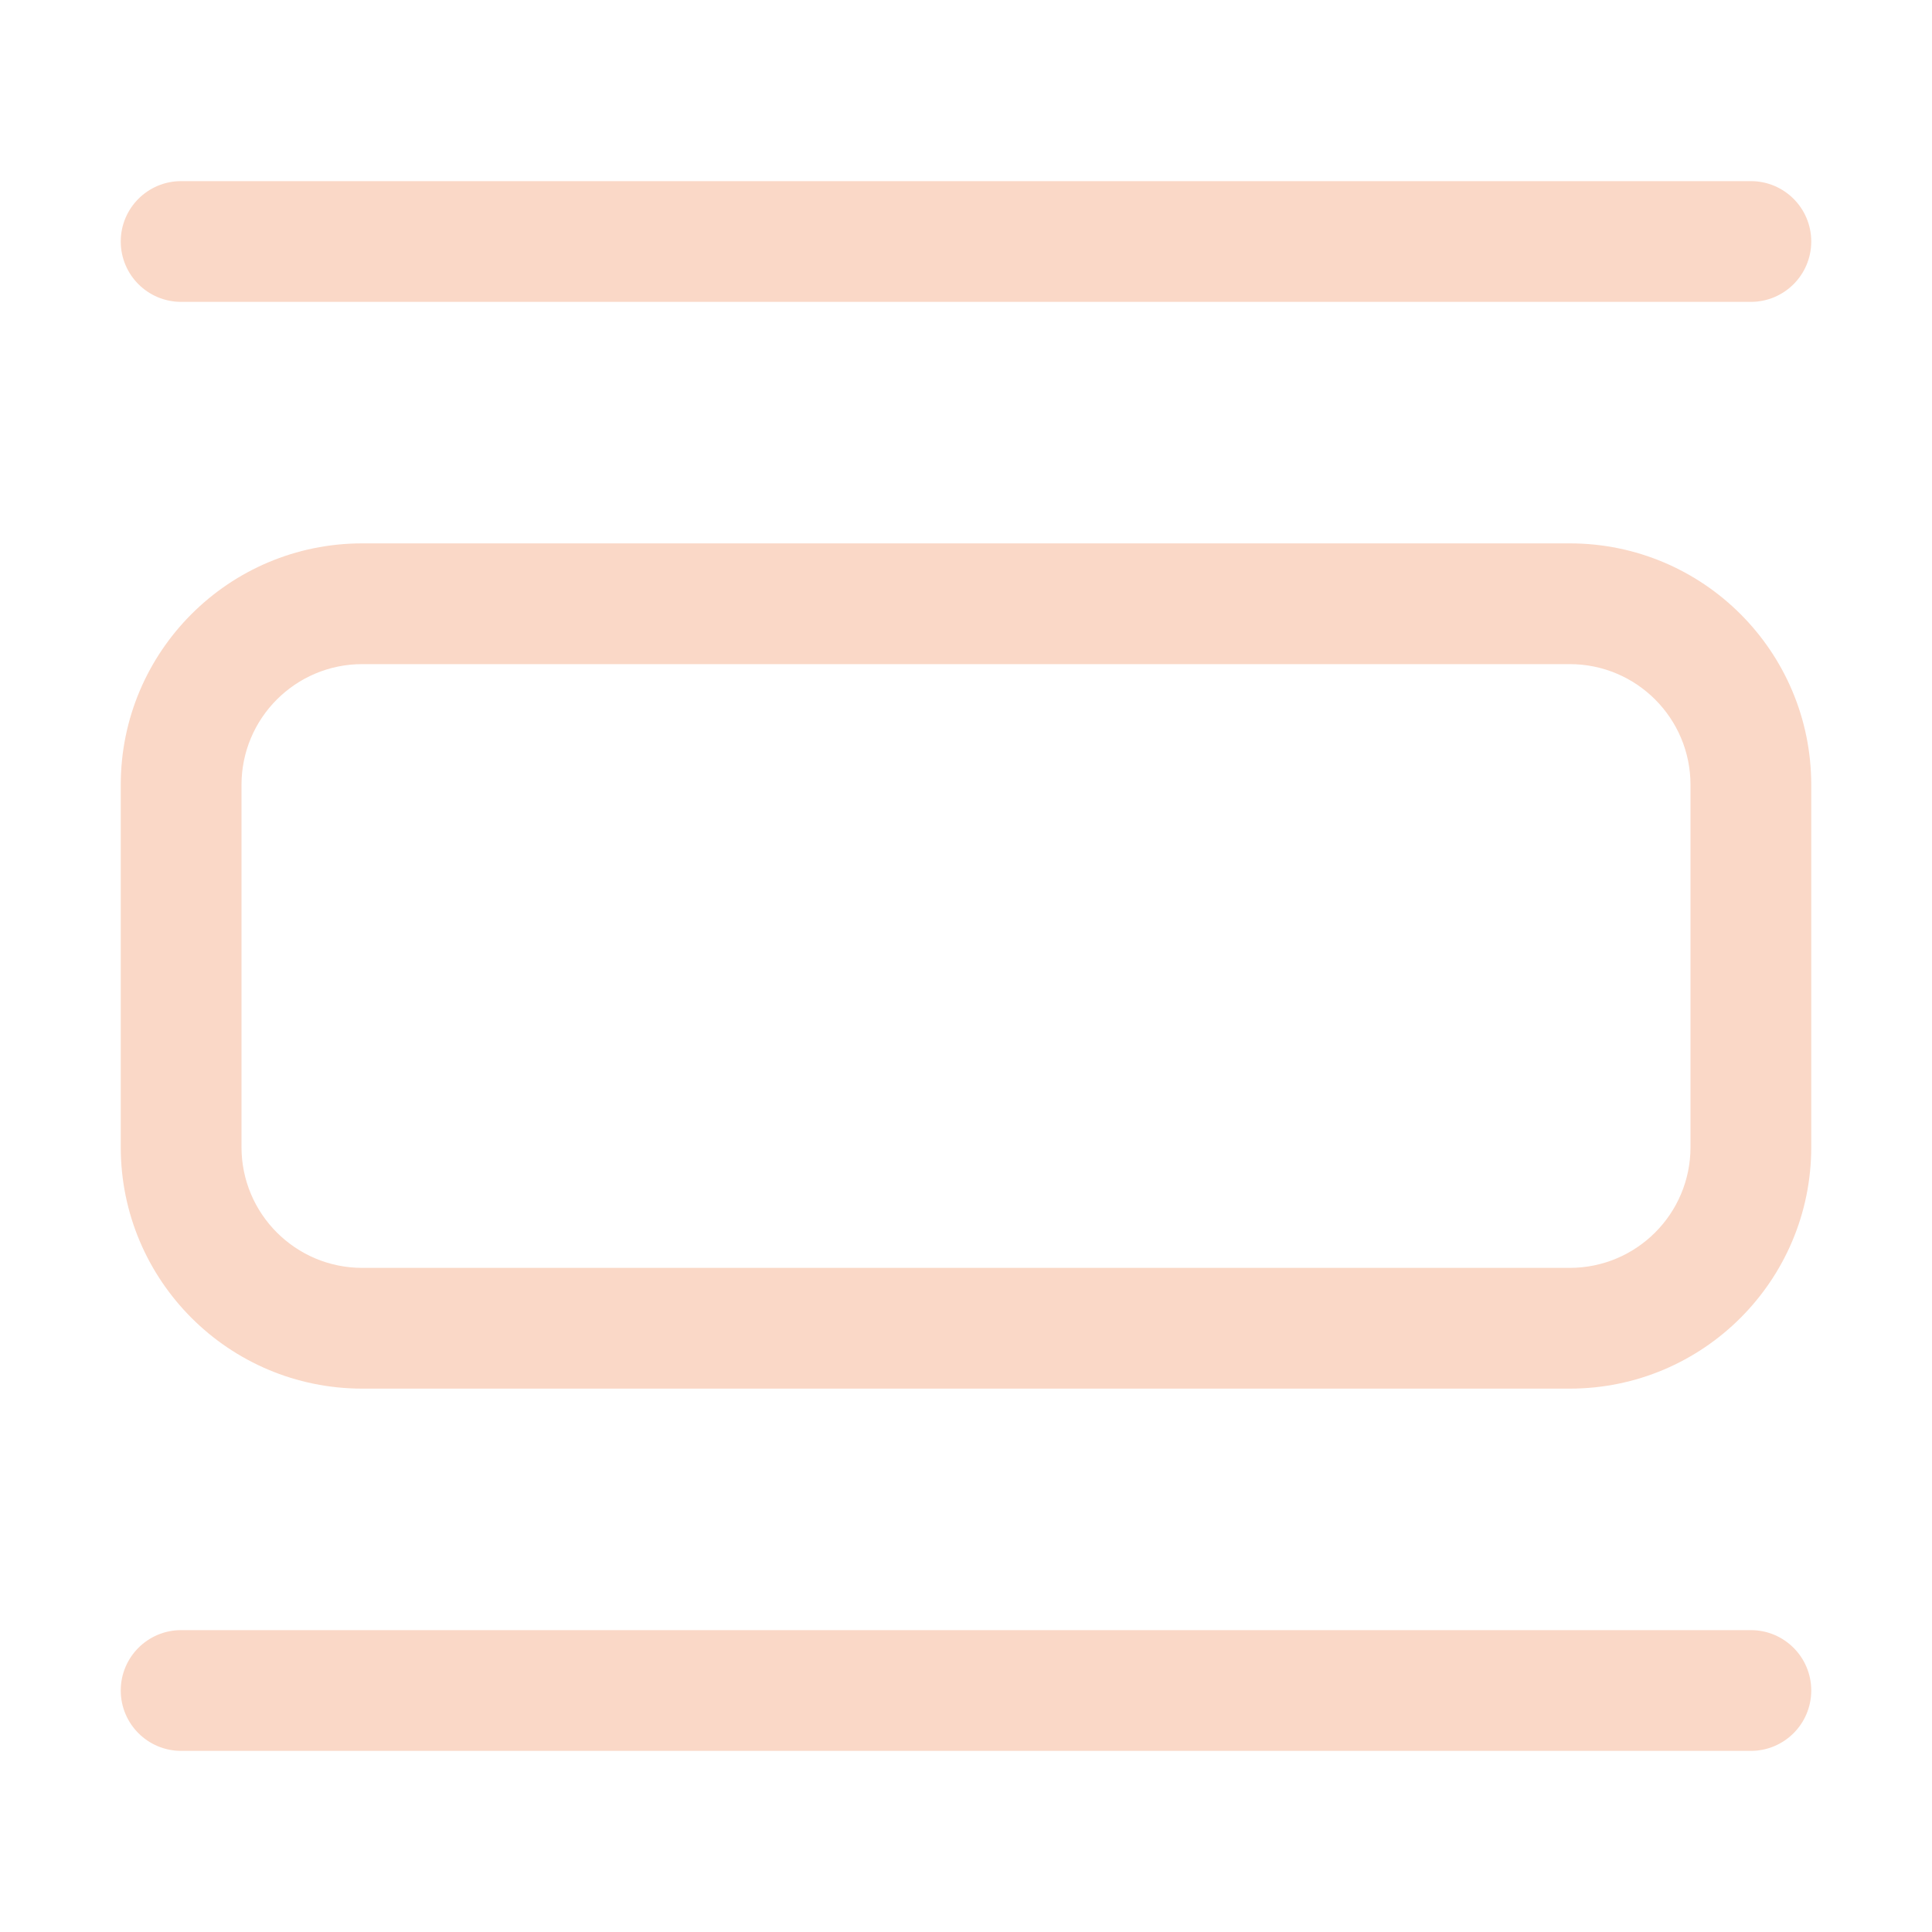
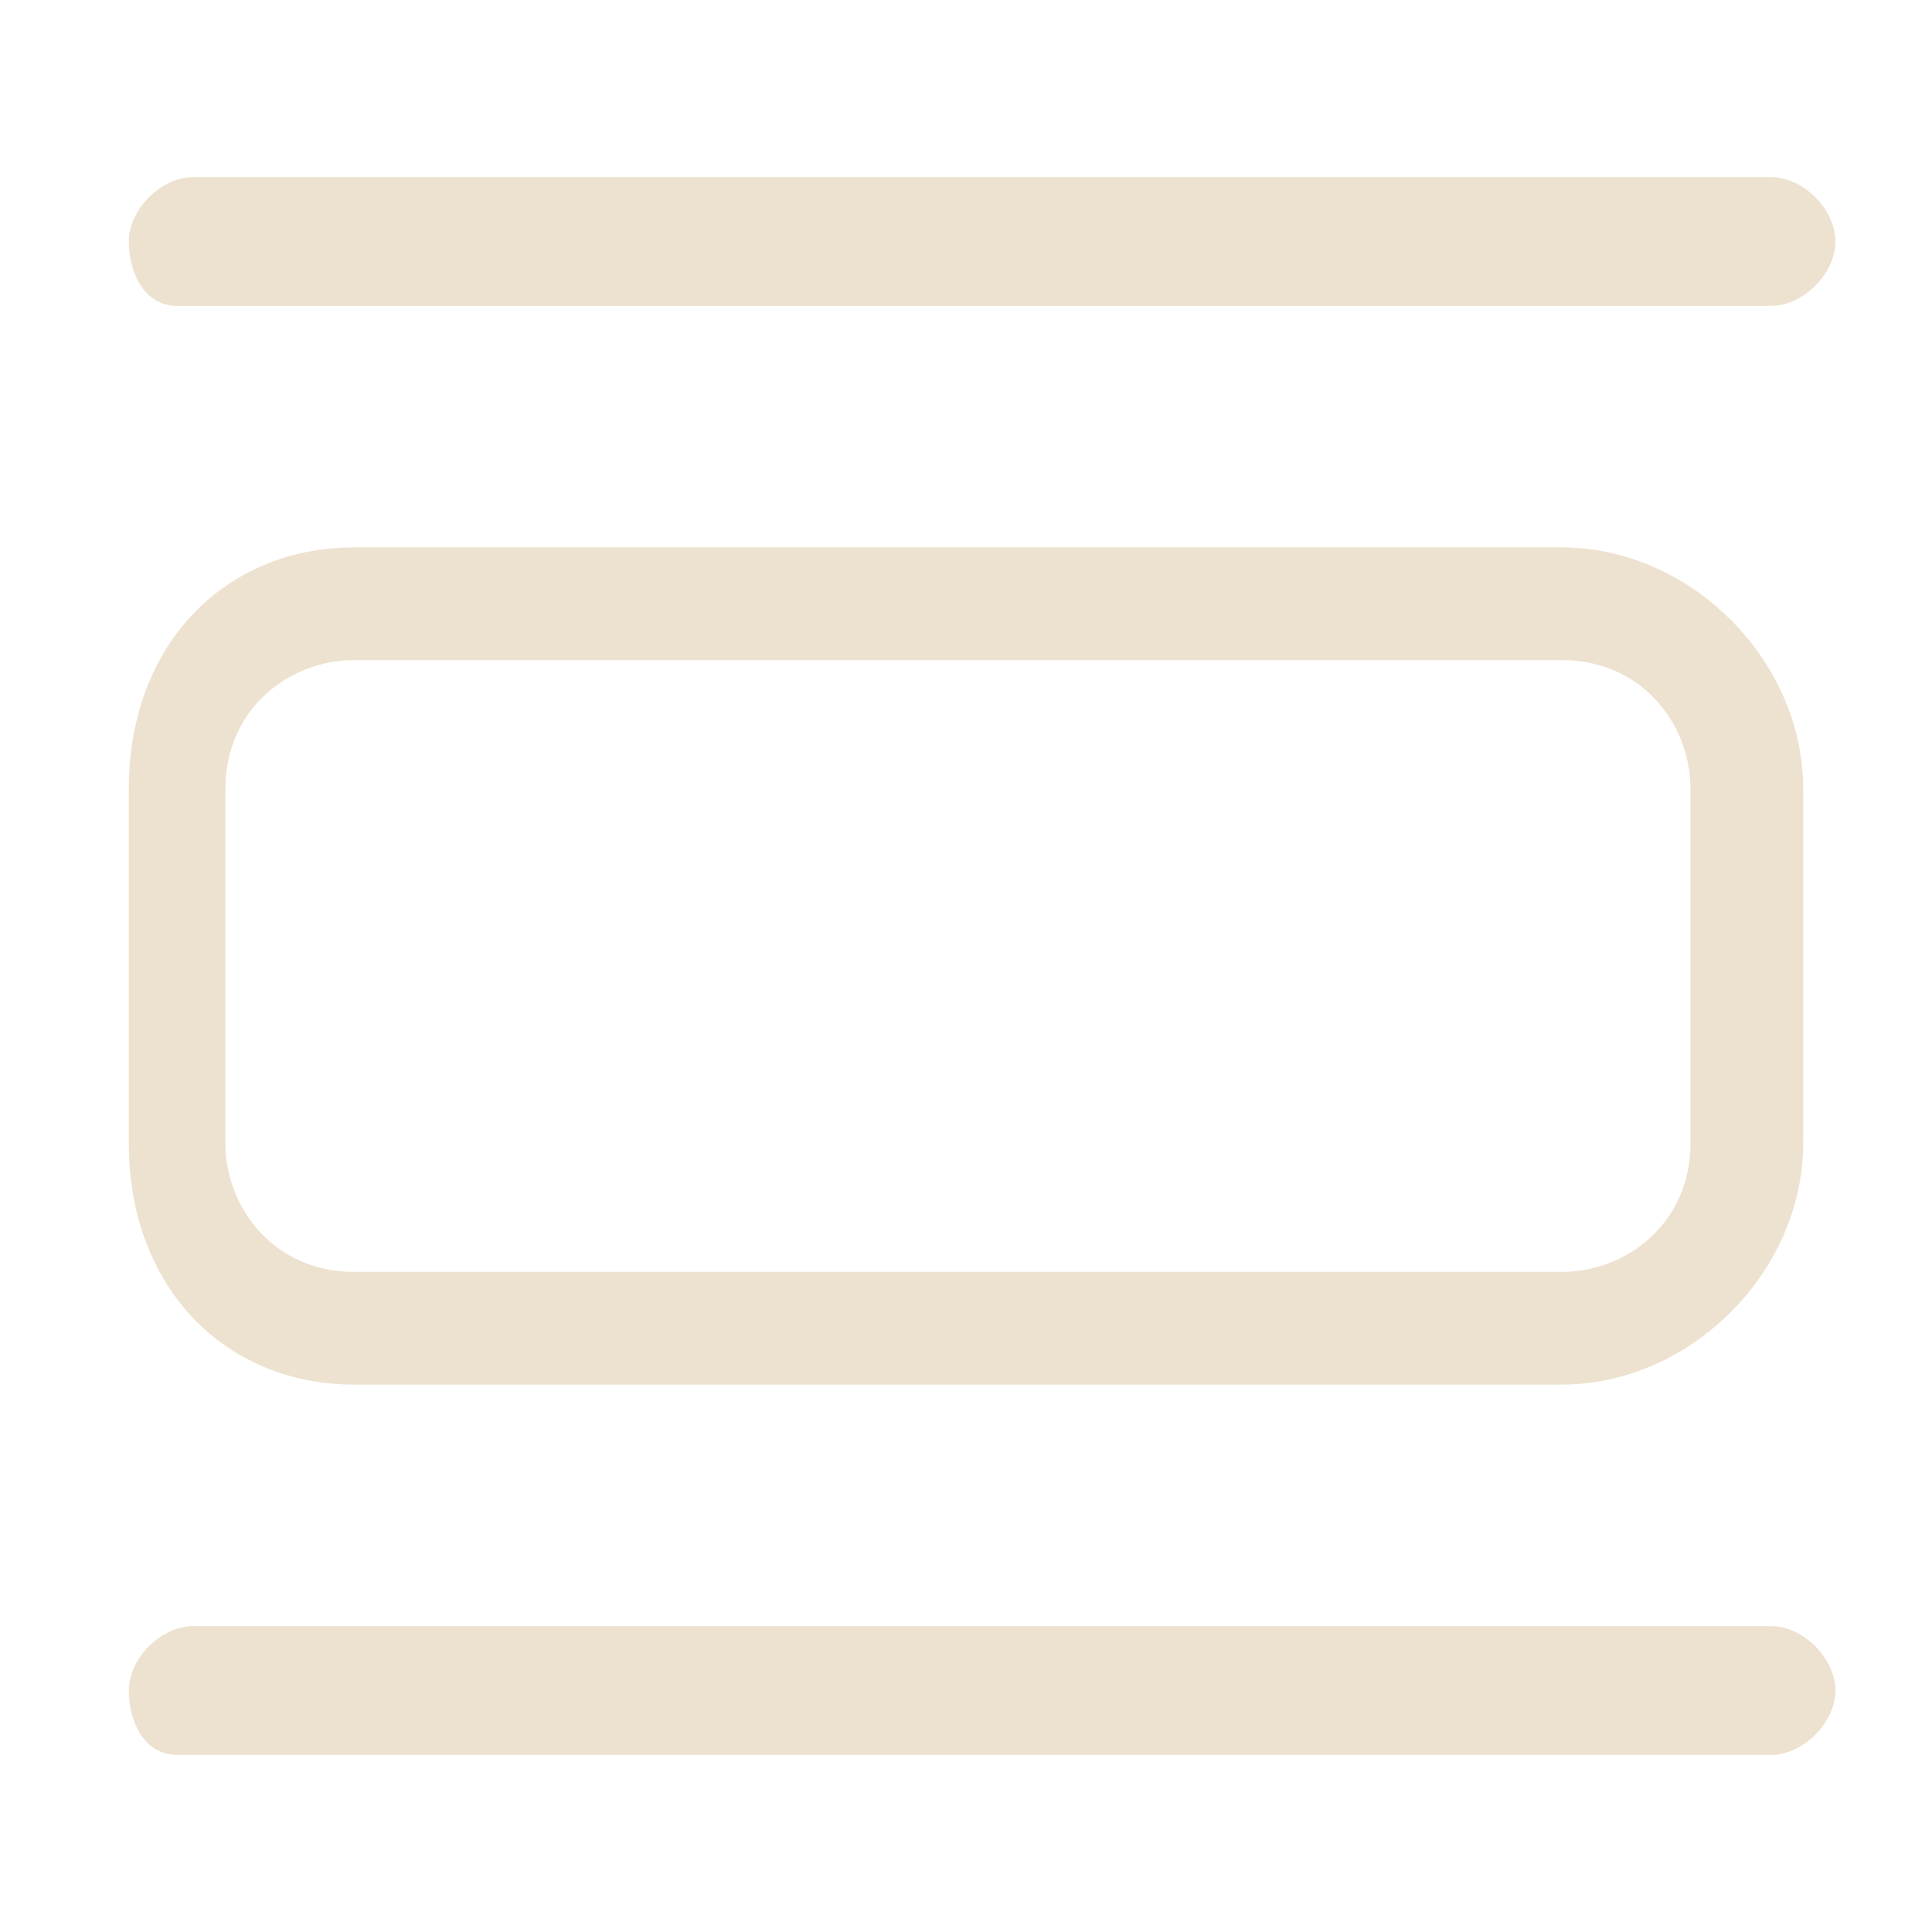
- <svg xmlns="http://www.w3.org/2000/svg" width="1em" height="1em" viewBox="0 0 16 16" class="bi bi-view-list" fill="#FAD8C7">
-   <path fill-rule="evenodd" d="M3 4.5h10a2 2 0 0 1 2 2v3a2 2 0 0 1-2 2H3a2 2 0 0 1-2-2v-3a2 2 0 0 1 2-2zm0 1a1 1 0 0 0-1 1v3a1 1 0 0 0 1 1h10a1 1 0 0 0 1-1v-3a1 1 0 0 0-1-1H3zM1 2a.5.5 0 0 1 .5-.5h13a.5.5 0 0 1 0 1h-13A.5.5 0 0 1 1 2zm0 12a.5.5 0 0 1 .5-.5h13a.5.5 0 0 1 0 1h-13A.5.5 0 0 1 1 14z" />
+ <svg xmlns="http://www.w3.org/2000/svg" version="1.1" id="Layer_1" x="0px" y="0px" viewBox="0 0 12 12" style="enable-background:new 0 0 12 12;" xml:space="preserve">
+   <style type="text/css">
+ 	.st0{fill-rule:evenodd;clip-rule:evenodd;fill:#EDE2CF;}
+ </style>
+   <path class="st0" d="M2.2,3.4h7.5c0.8,0,1.5,0.7,1.5,1.5v2.2c0,0.8-0.7,1.5-1.5,1.5H2.2C1.4,8.6,0.8,8,0.8,7.1V4.9  C0.8,4,1.4,3.4,2.2,3.4z M2.2,4.1c-0.4,0-0.8,0.3-0.8,0.8v2.2c0,0.4,0.3,0.8,0.8,0.8h7.5c0.4,0,0.8-0.3,0.8-0.8V4.9  c0-0.4-0.3-0.8-0.8-0.8H2.2z M0.8,1.5c0-0.2,0.2-0.4,0.4-0.4h9.8c0.2,0,0.4,0.2,0.4,0.4s-0.2,0.4-0.4,0.4H1.1  C0.9,1.9,0.8,1.7,0.8,1.5z M0.8,10.5c0-0.2,0.2-0.4,0.4-0.4h9.8c0.2,0,0.4,0.2,0.4,0.4s-0.2,0.4-0.4,0.4H1.1  C0.9,10.9,0.8,10.7,0.8,10.5z" />
</svg>
